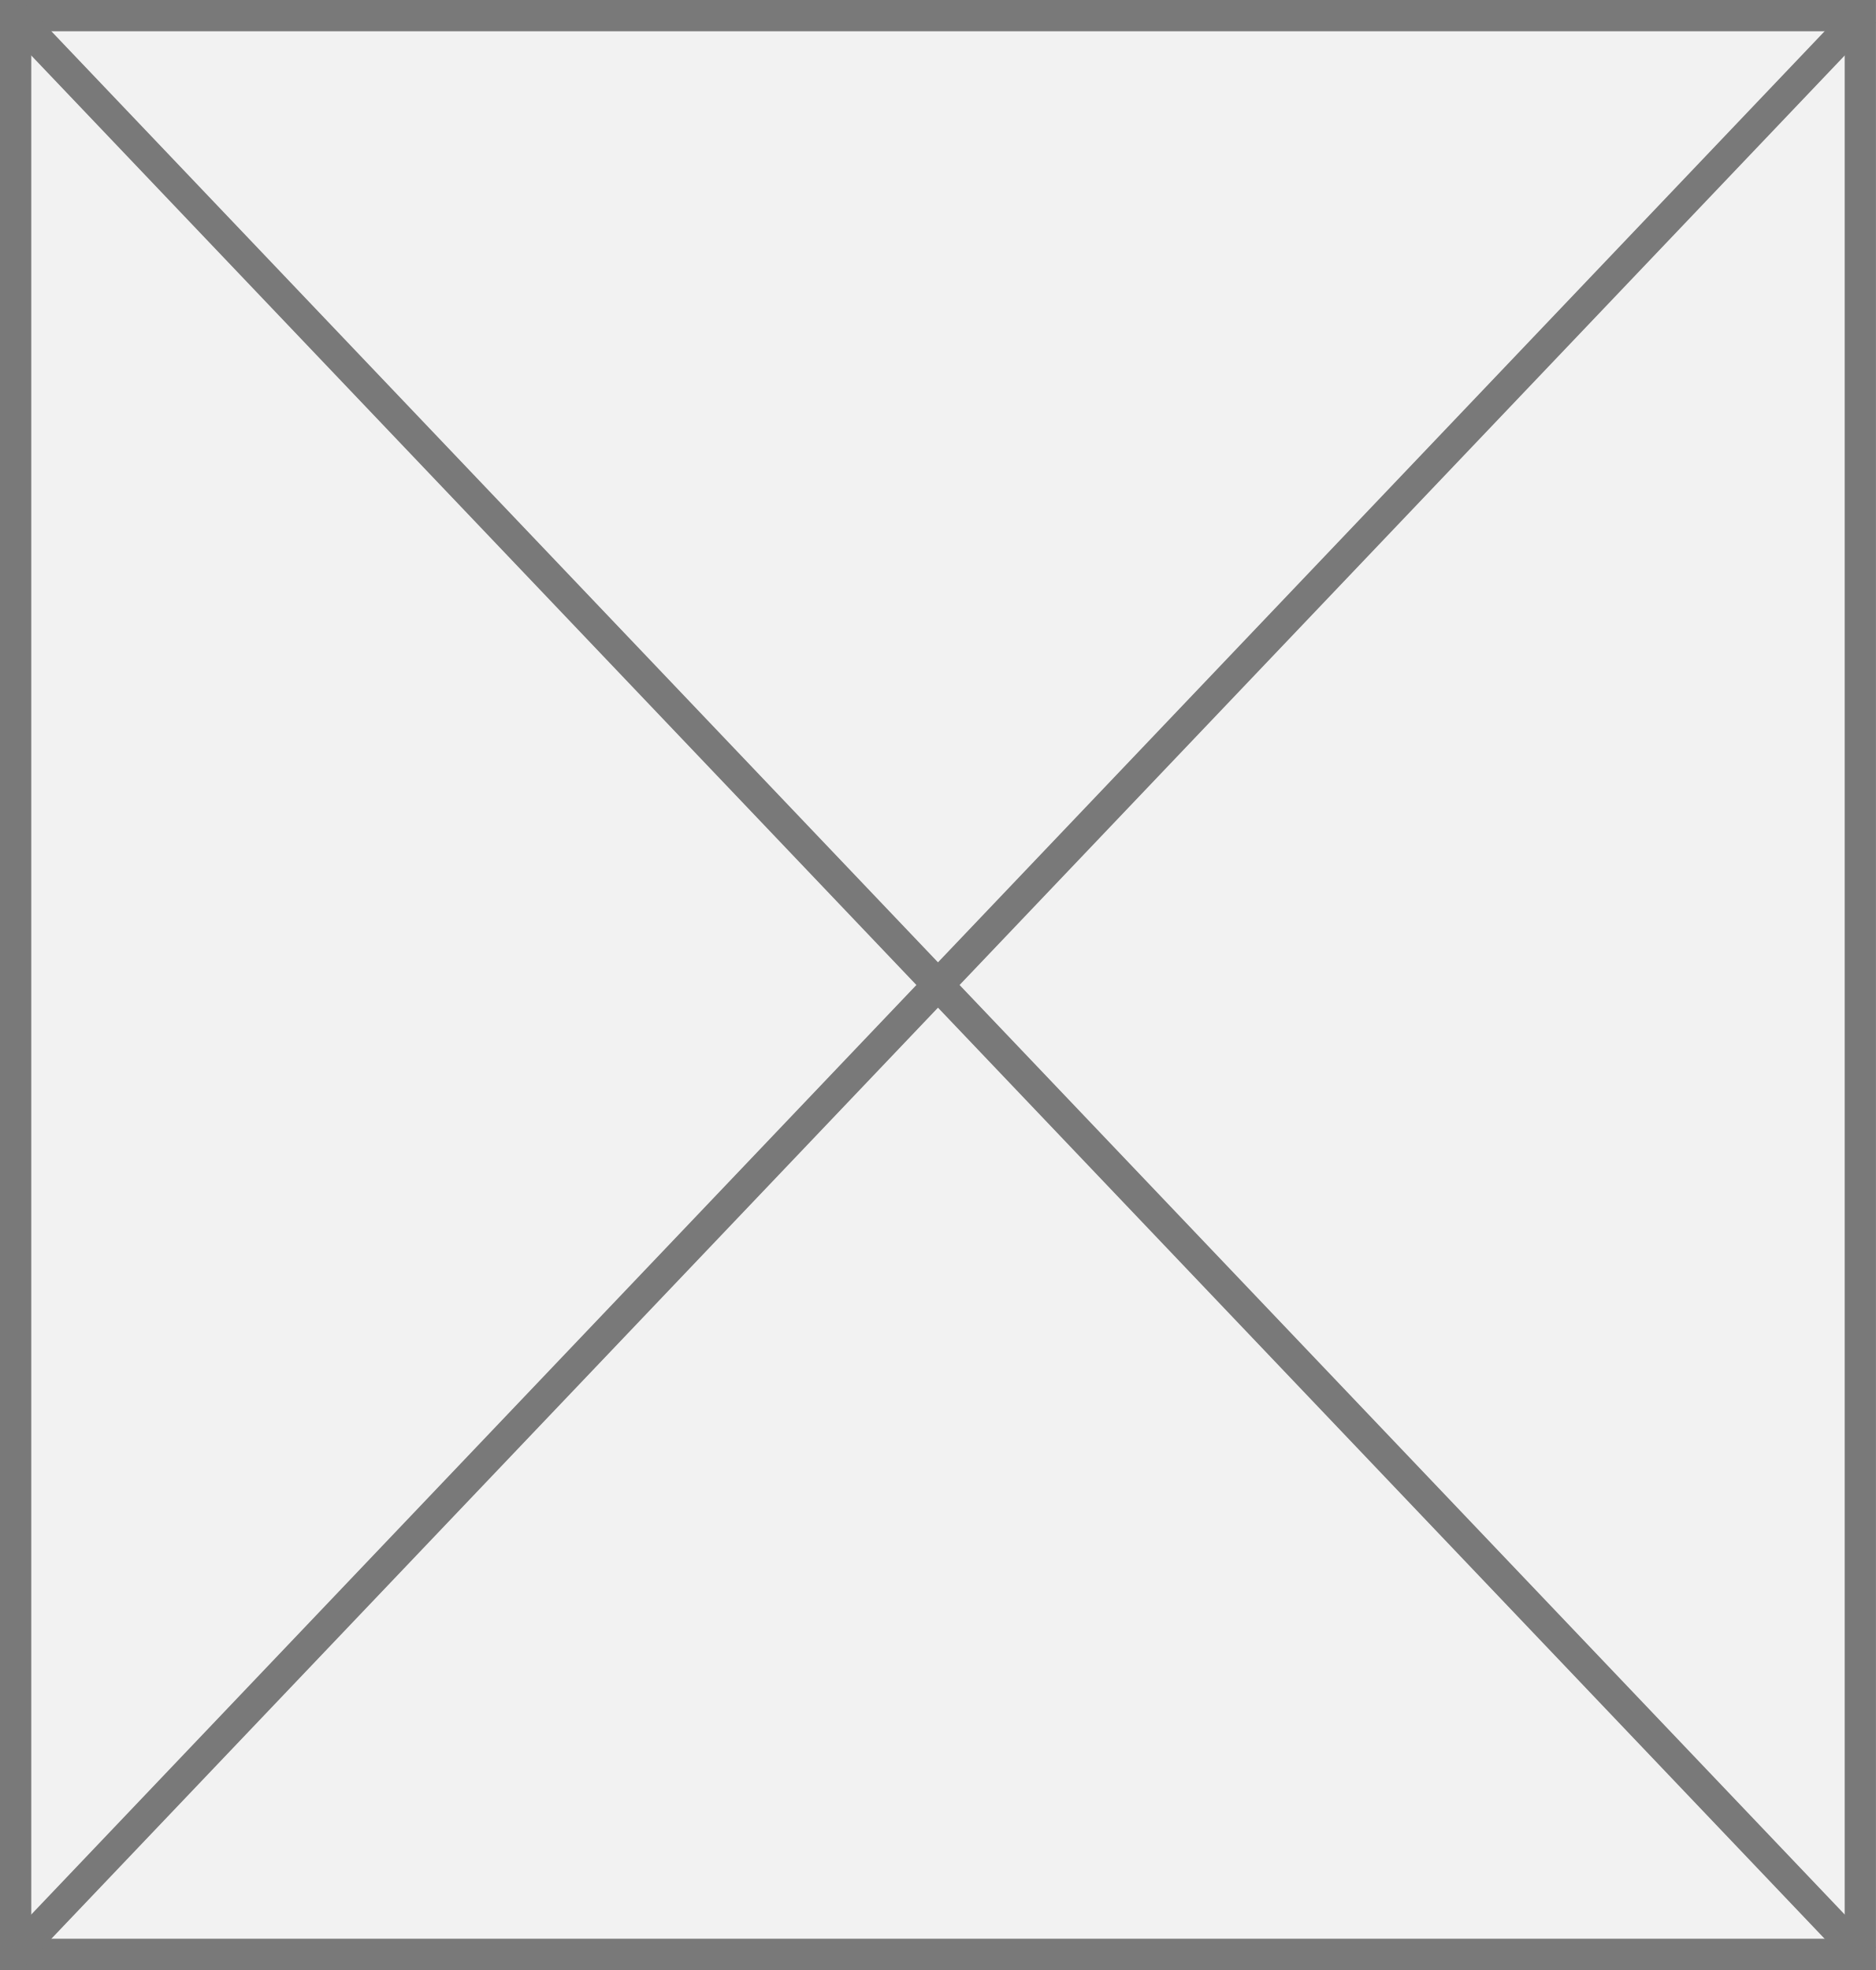
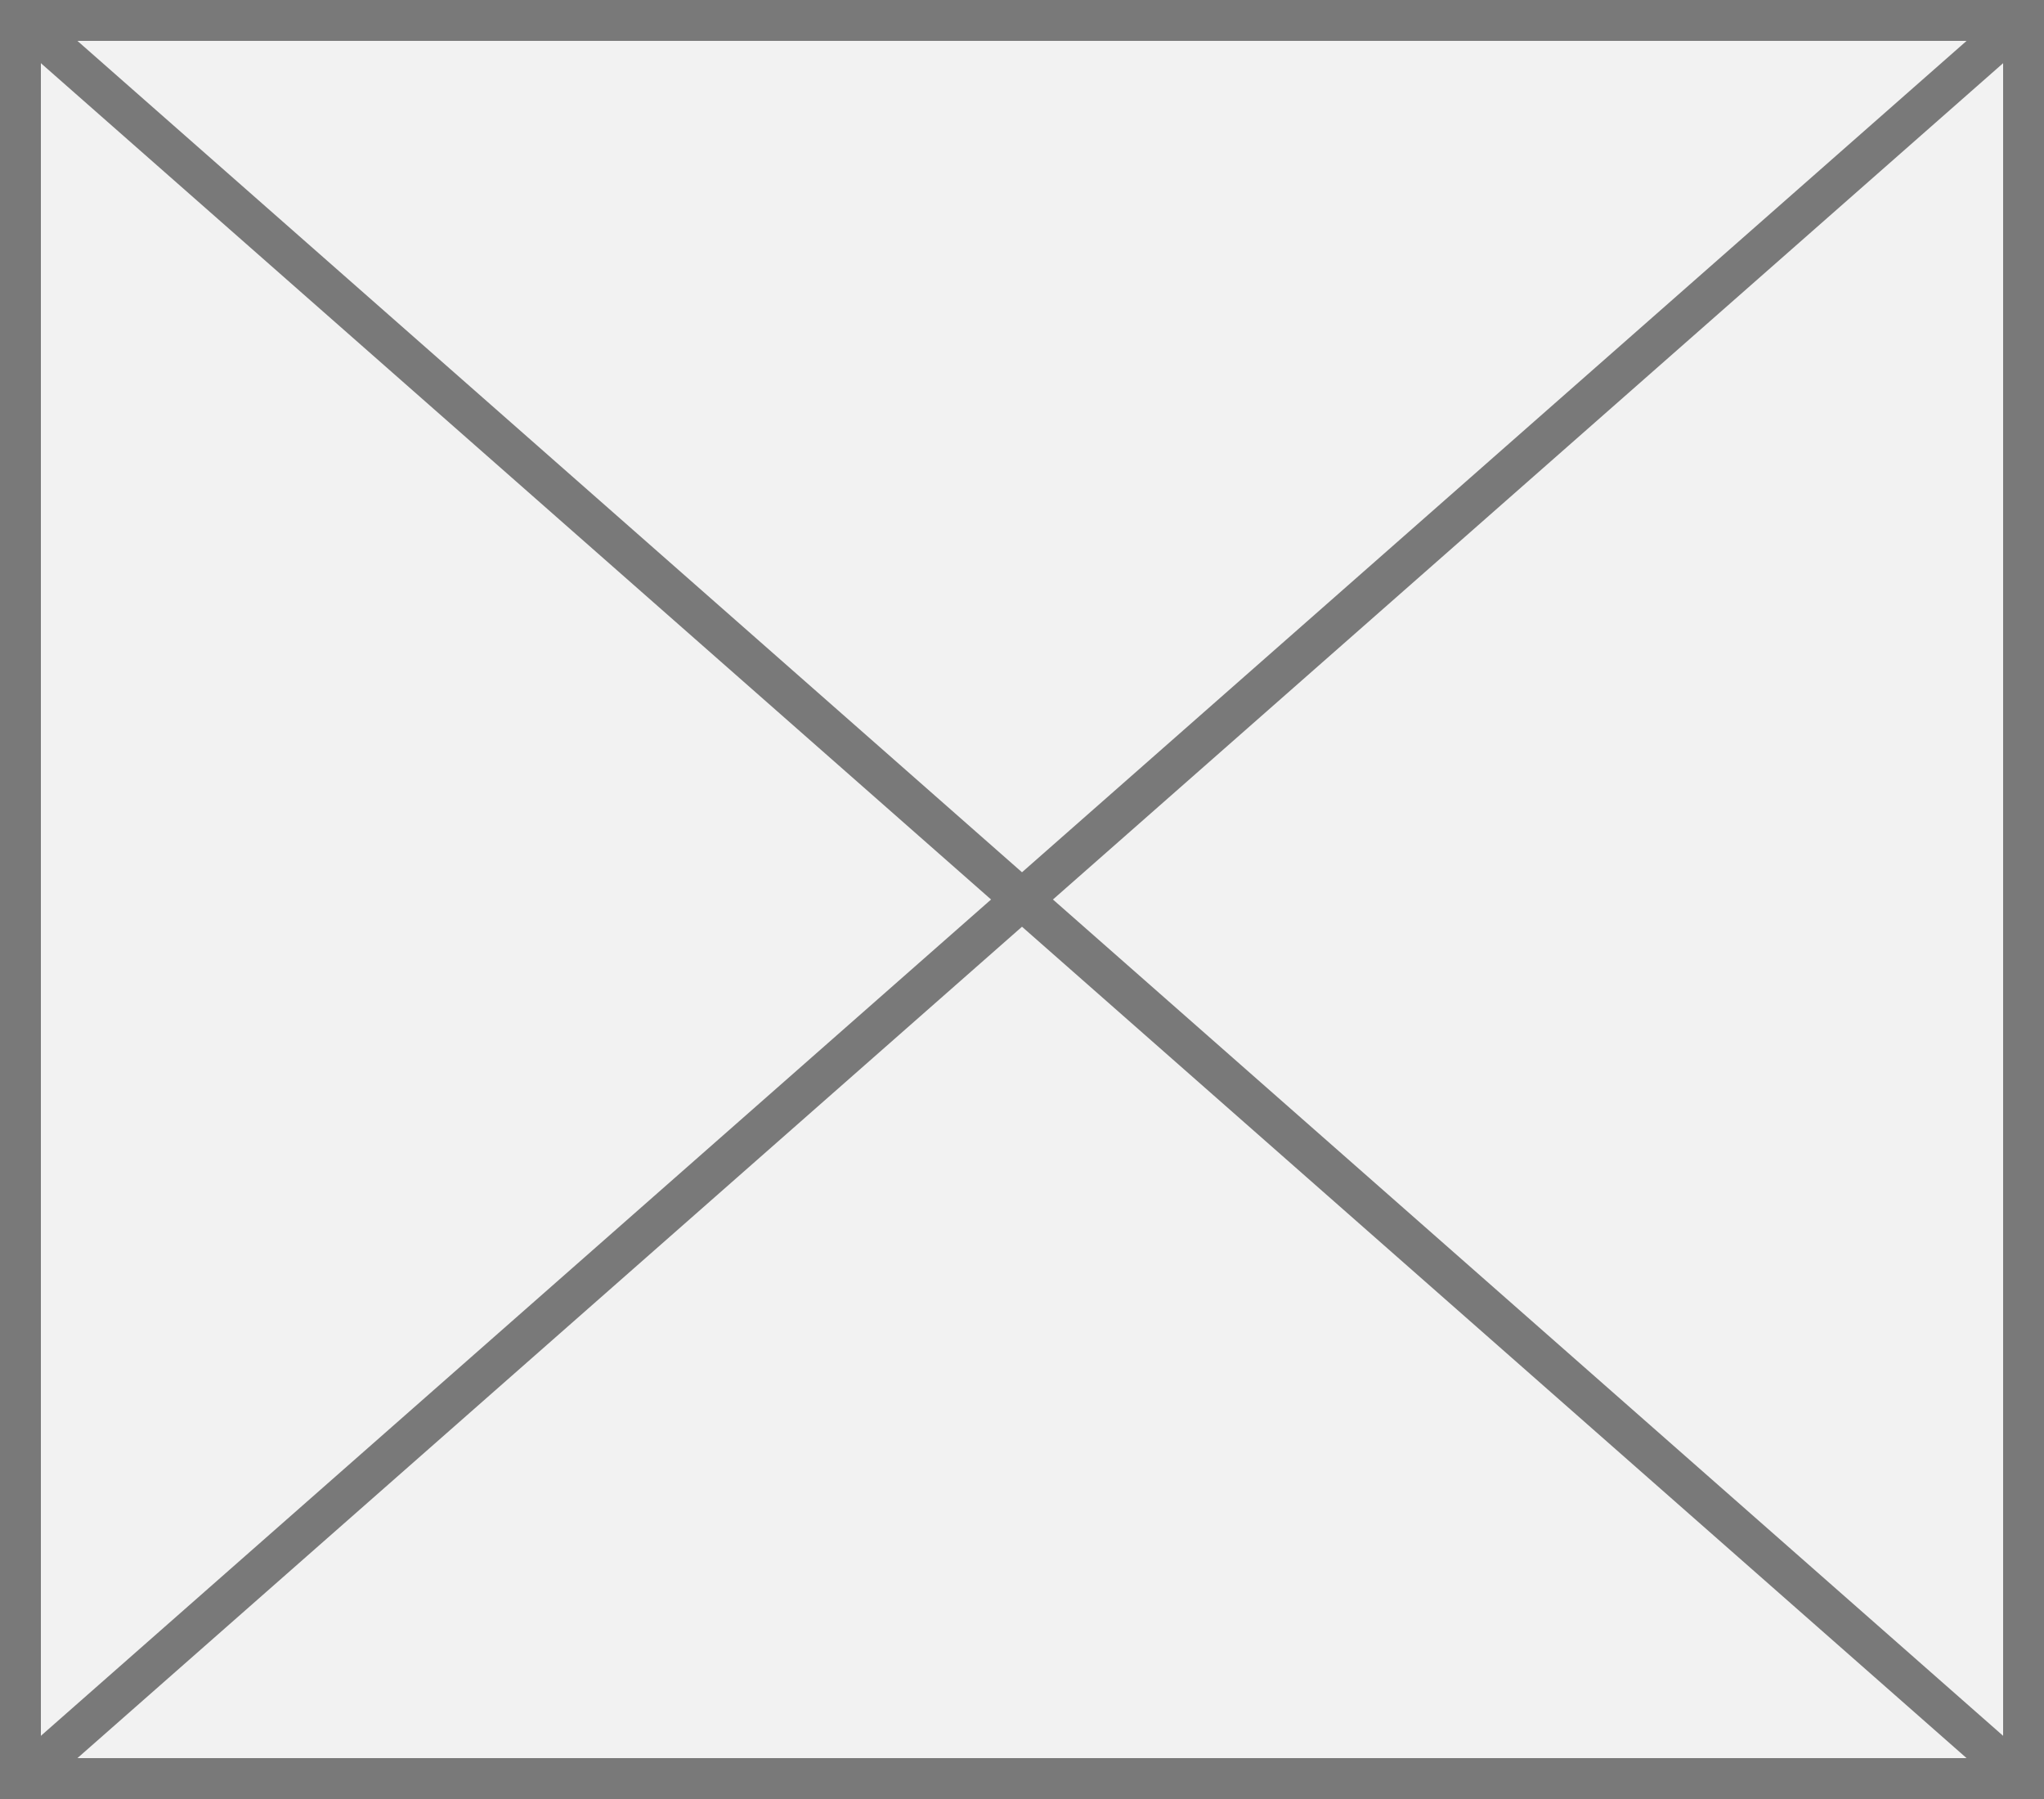
- <svg xmlns="http://www.w3.org/2000/svg" version="1.1" width="60px" height="63px">
-   <g transform="matrix(1 0 0 1 -1745 -132 )">
-     <path d="M 1745.5 132.5  L 1804.5 132.5  L 1804.5 194.5  L 1745.5 194.5  L 1745.5 132.5  Z " fill-rule="nonzero" fill="#f2f2f2" stroke="none" />
-     <path d="M 1745.5 132.5  L 1804.5 132.5  L 1804.5 194.5  L 1745.5 194.5  L 1745.5 132.5  Z " stroke-width="1" stroke="#797979" fill="none" />
-     <path d="M 1745.362 132.38  L 1804.638 194.62  M 1804.638 132.38  L 1745.362 194.62  " stroke-width="1" stroke="#797979" fill="none" />
+ <svg xmlns="http://www.w3.org/2000/svg" version="1.1" width="50px" height="44px">
+   <g transform="matrix(1 0 0 1 -323 -248 )">
+     <path d="M 323.5 248.5  L 372.5 248.5  L 372.5 291.5  L 323.5 291.5  L 323.5 248.5  Z " fill-rule="nonzero" fill="#f2f2f2" stroke="none" />
+     <path d="M 323.5 248.5  L 372.5 248.5  L 372.5 291.5  L 323.5 291.5  L 323.5 248.5  Z " stroke-width="1" stroke="#797979" fill="none" />
+     <path d="M 323.427 248.375  L 372.573 291.625  M 372.573 248.375  L 323.427 291.625  " stroke-width="1" stroke="#797979" fill="none" />
  </g>
</svg>
